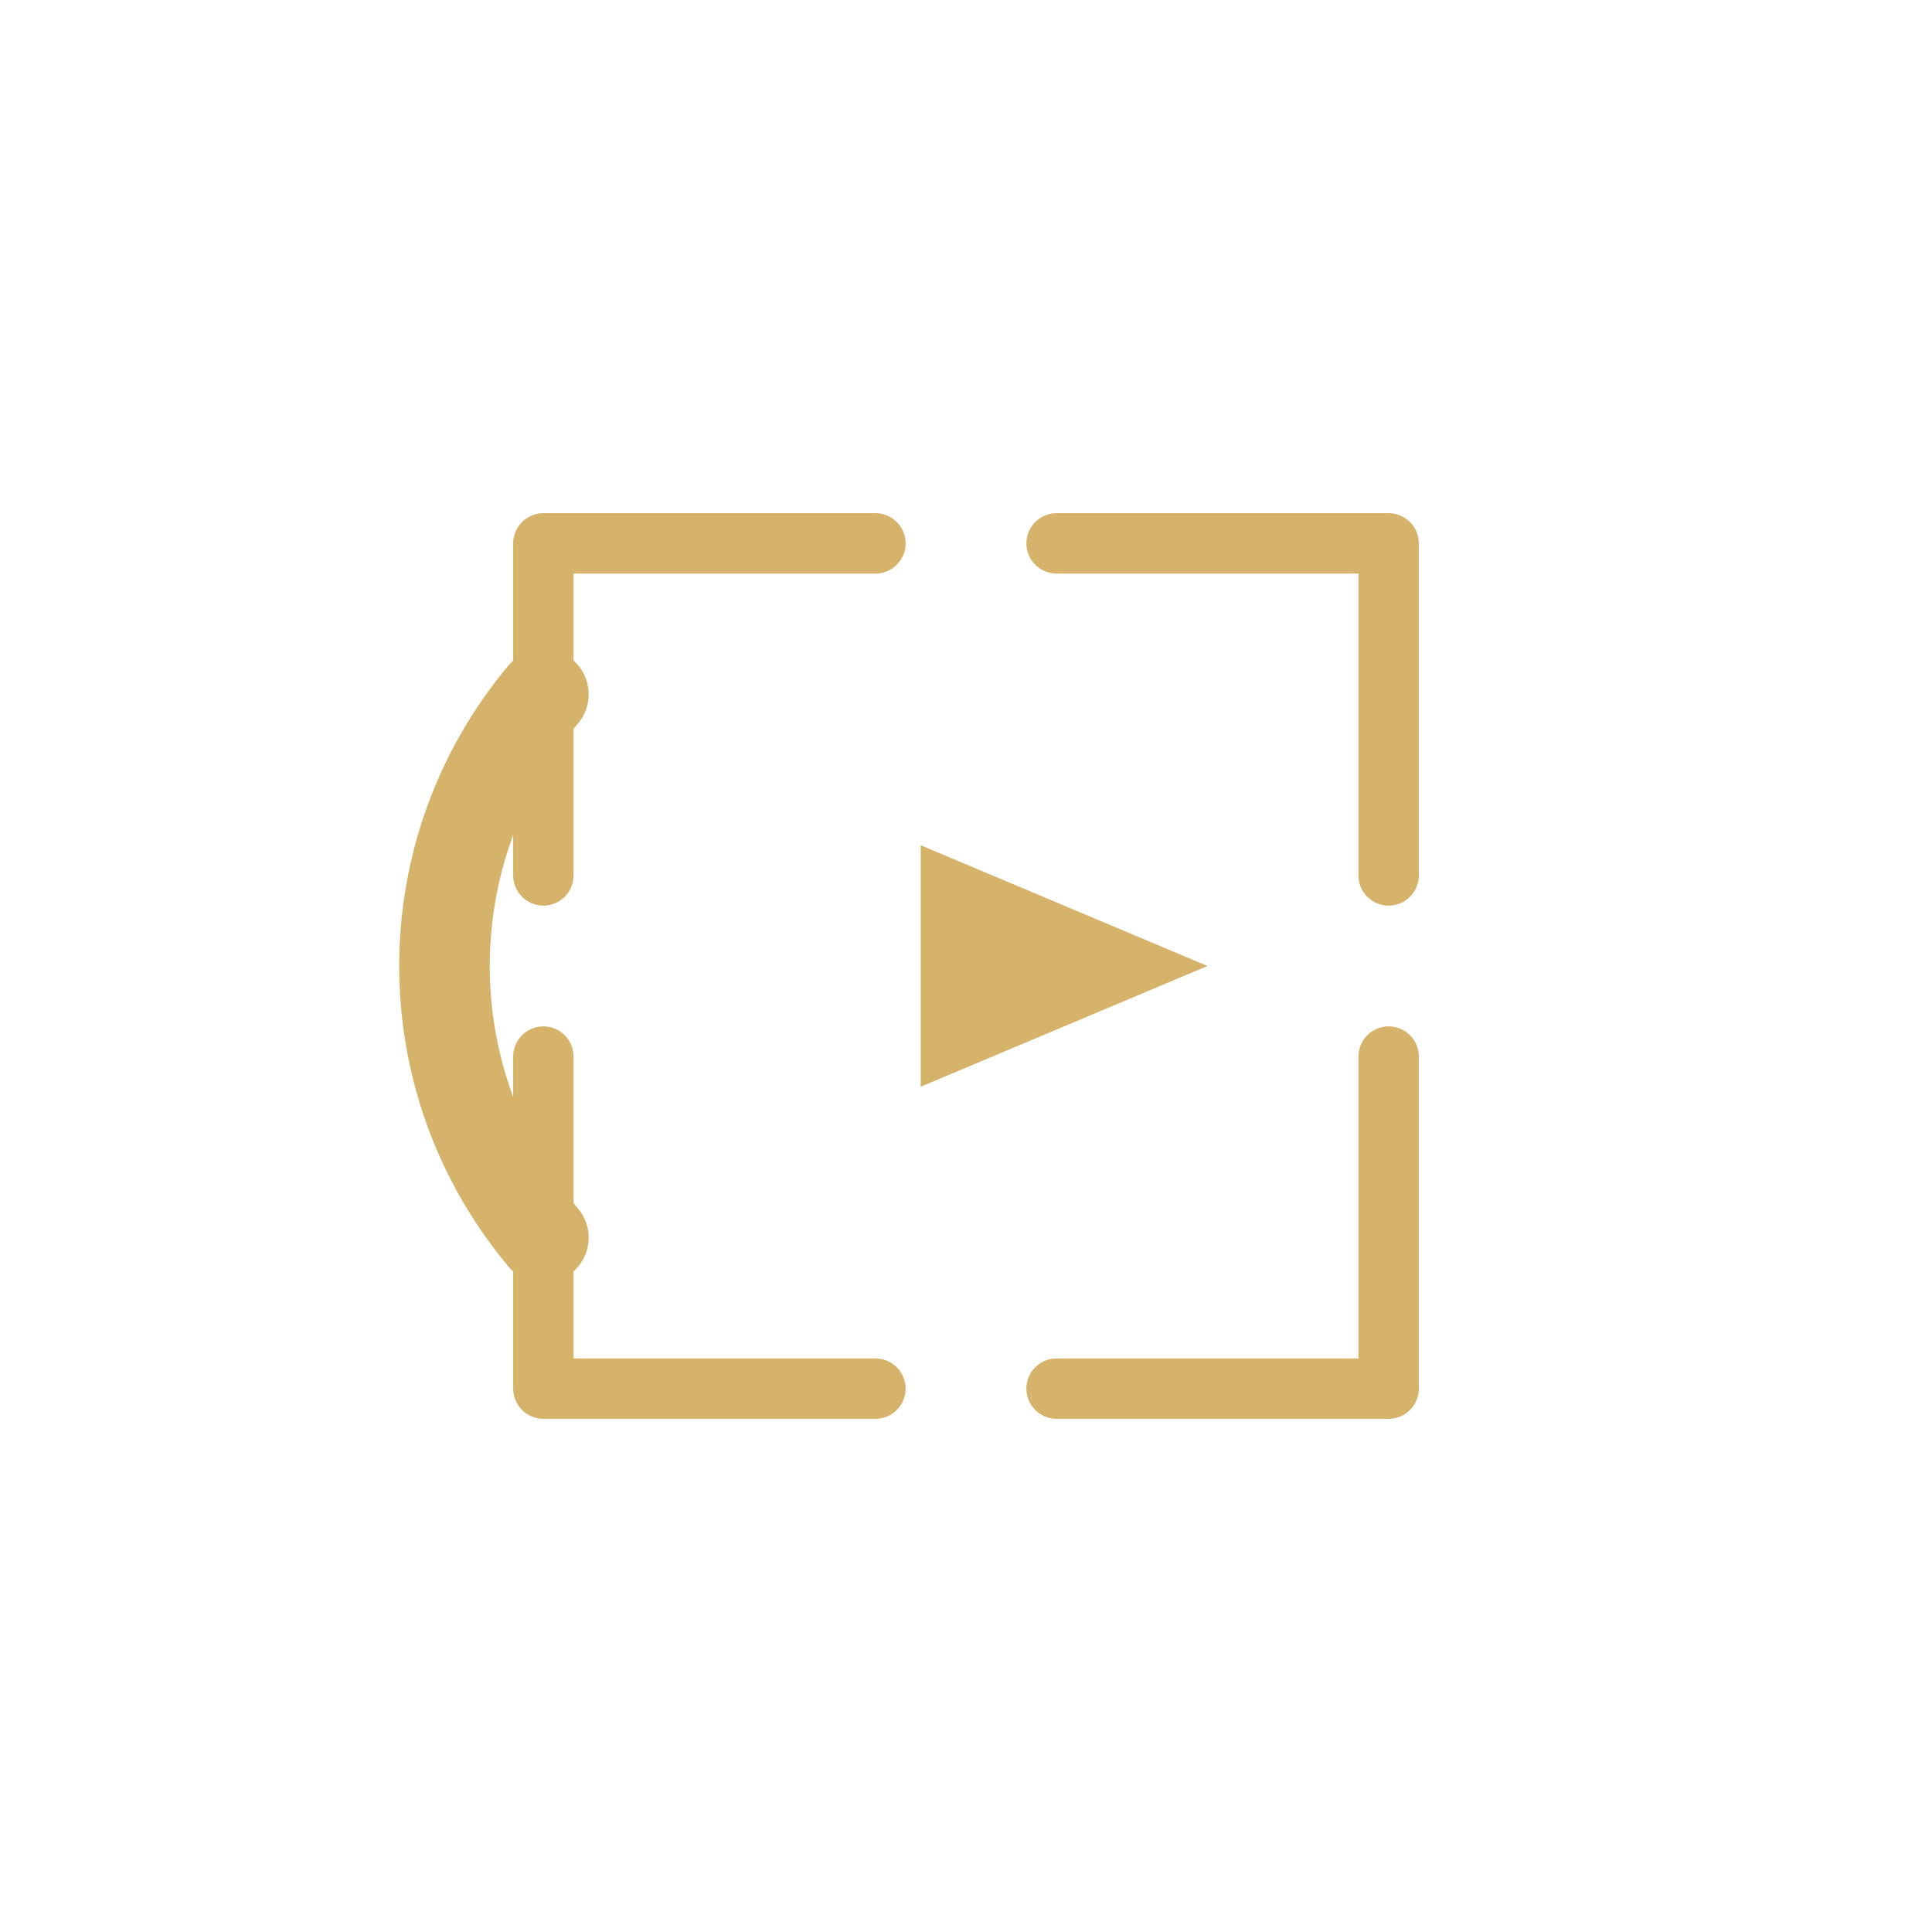
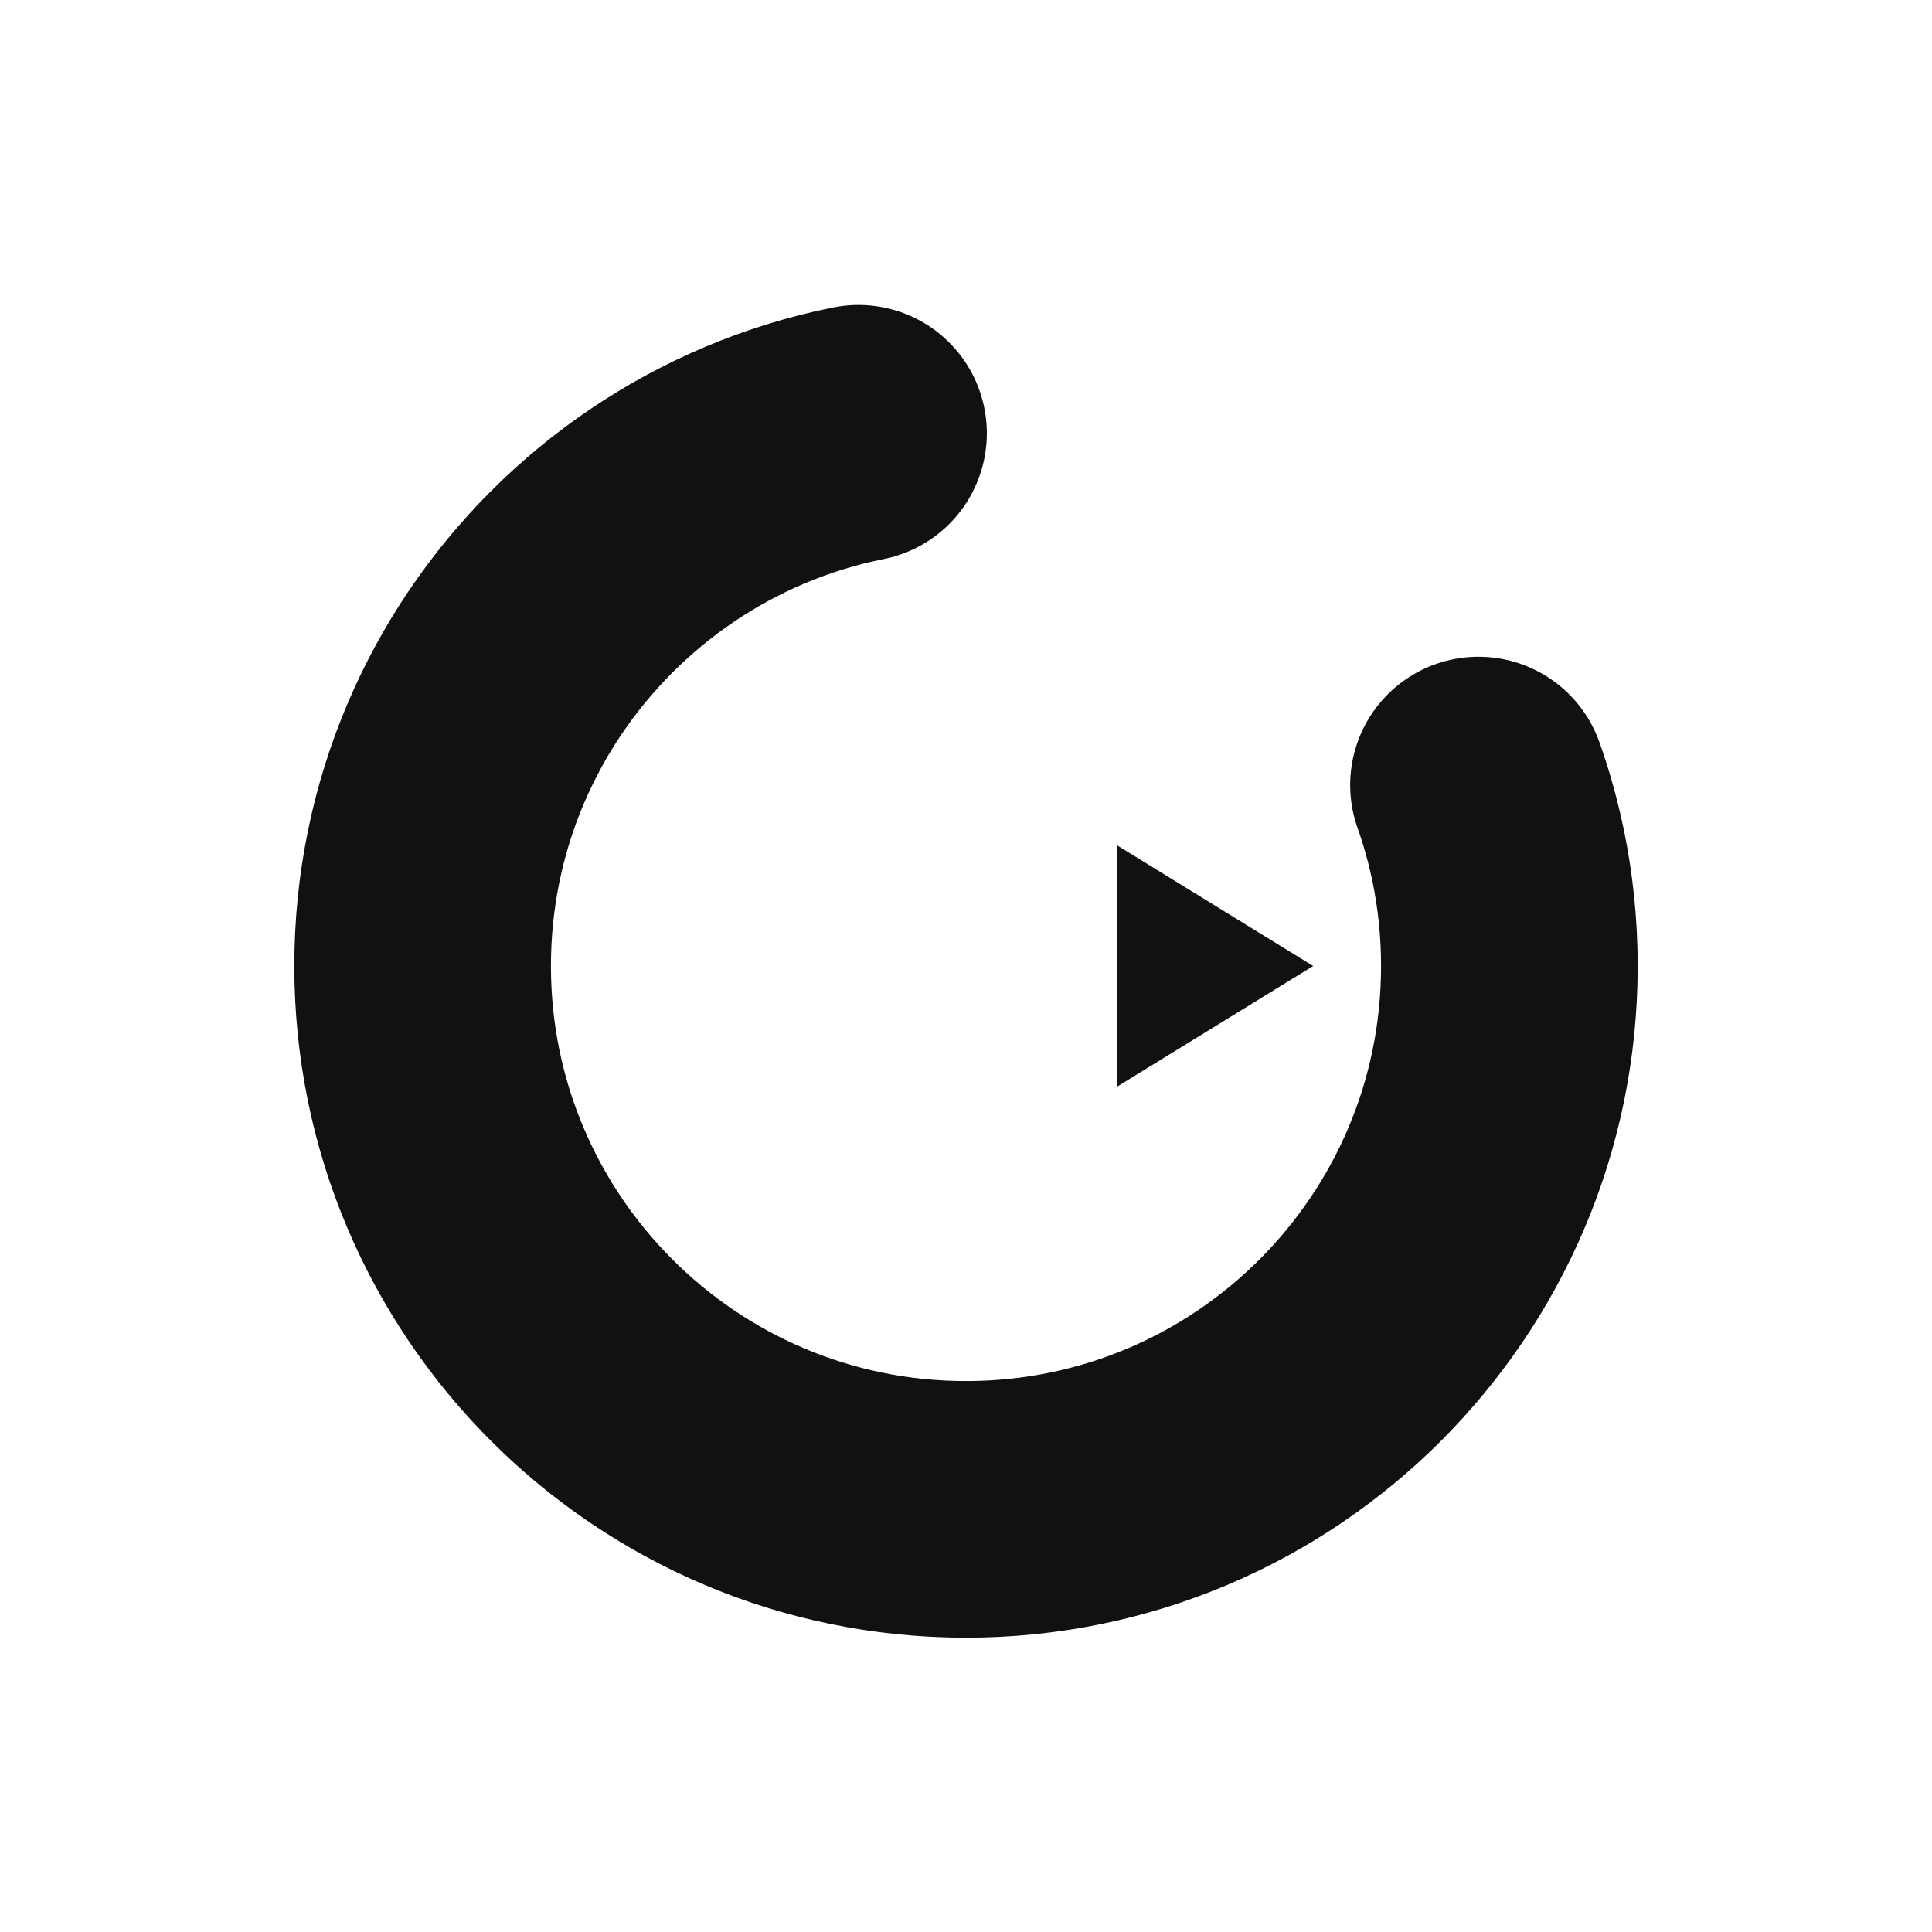
<svg xmlns="http://www.w3.org/2000/svg" viewBox="0 0 256 256" fill="none">
-   <path d="M 72 92 A 56 56 0 0 0 72 164" stroke="#D6B36A" stroke-width="12" stroke-linecap="round" />
-   <path d="M 72 72 h 44 M 72 72 v 44" stroke="#D6B36A" stroke-width="8" stroke-linecap="round" />
-   <path d="M 184 72 h -44 M 184 72 v 44" stroke="#D6B36A" stroke-width="8" stroke-linecap="round" />
-   <path d="M 72 184 h 44 M 72 184 v -44" stroke="#D6B36A" stroke-width="8" stroke-linecap="round" />
-   <path d="M 184 184 h -44 M 184 184 v -44" stroke="#D6B36A" stroke-width="8" stroke-linecap="round" />
-   <path d="M 122 112 L 122 144 L 160 128 Z" fill="#D6B36A" />
+   <circle cx="128" cy="128" r="72" stroke="#111111" stroke-width="34" fill="none" stroke-dasharray="350 103" stroke-dashoffset="25" stroke-linecap="round" />
+   <path d="M148 112L148 144L174 128Z" fill="#111111" />
</svg>
